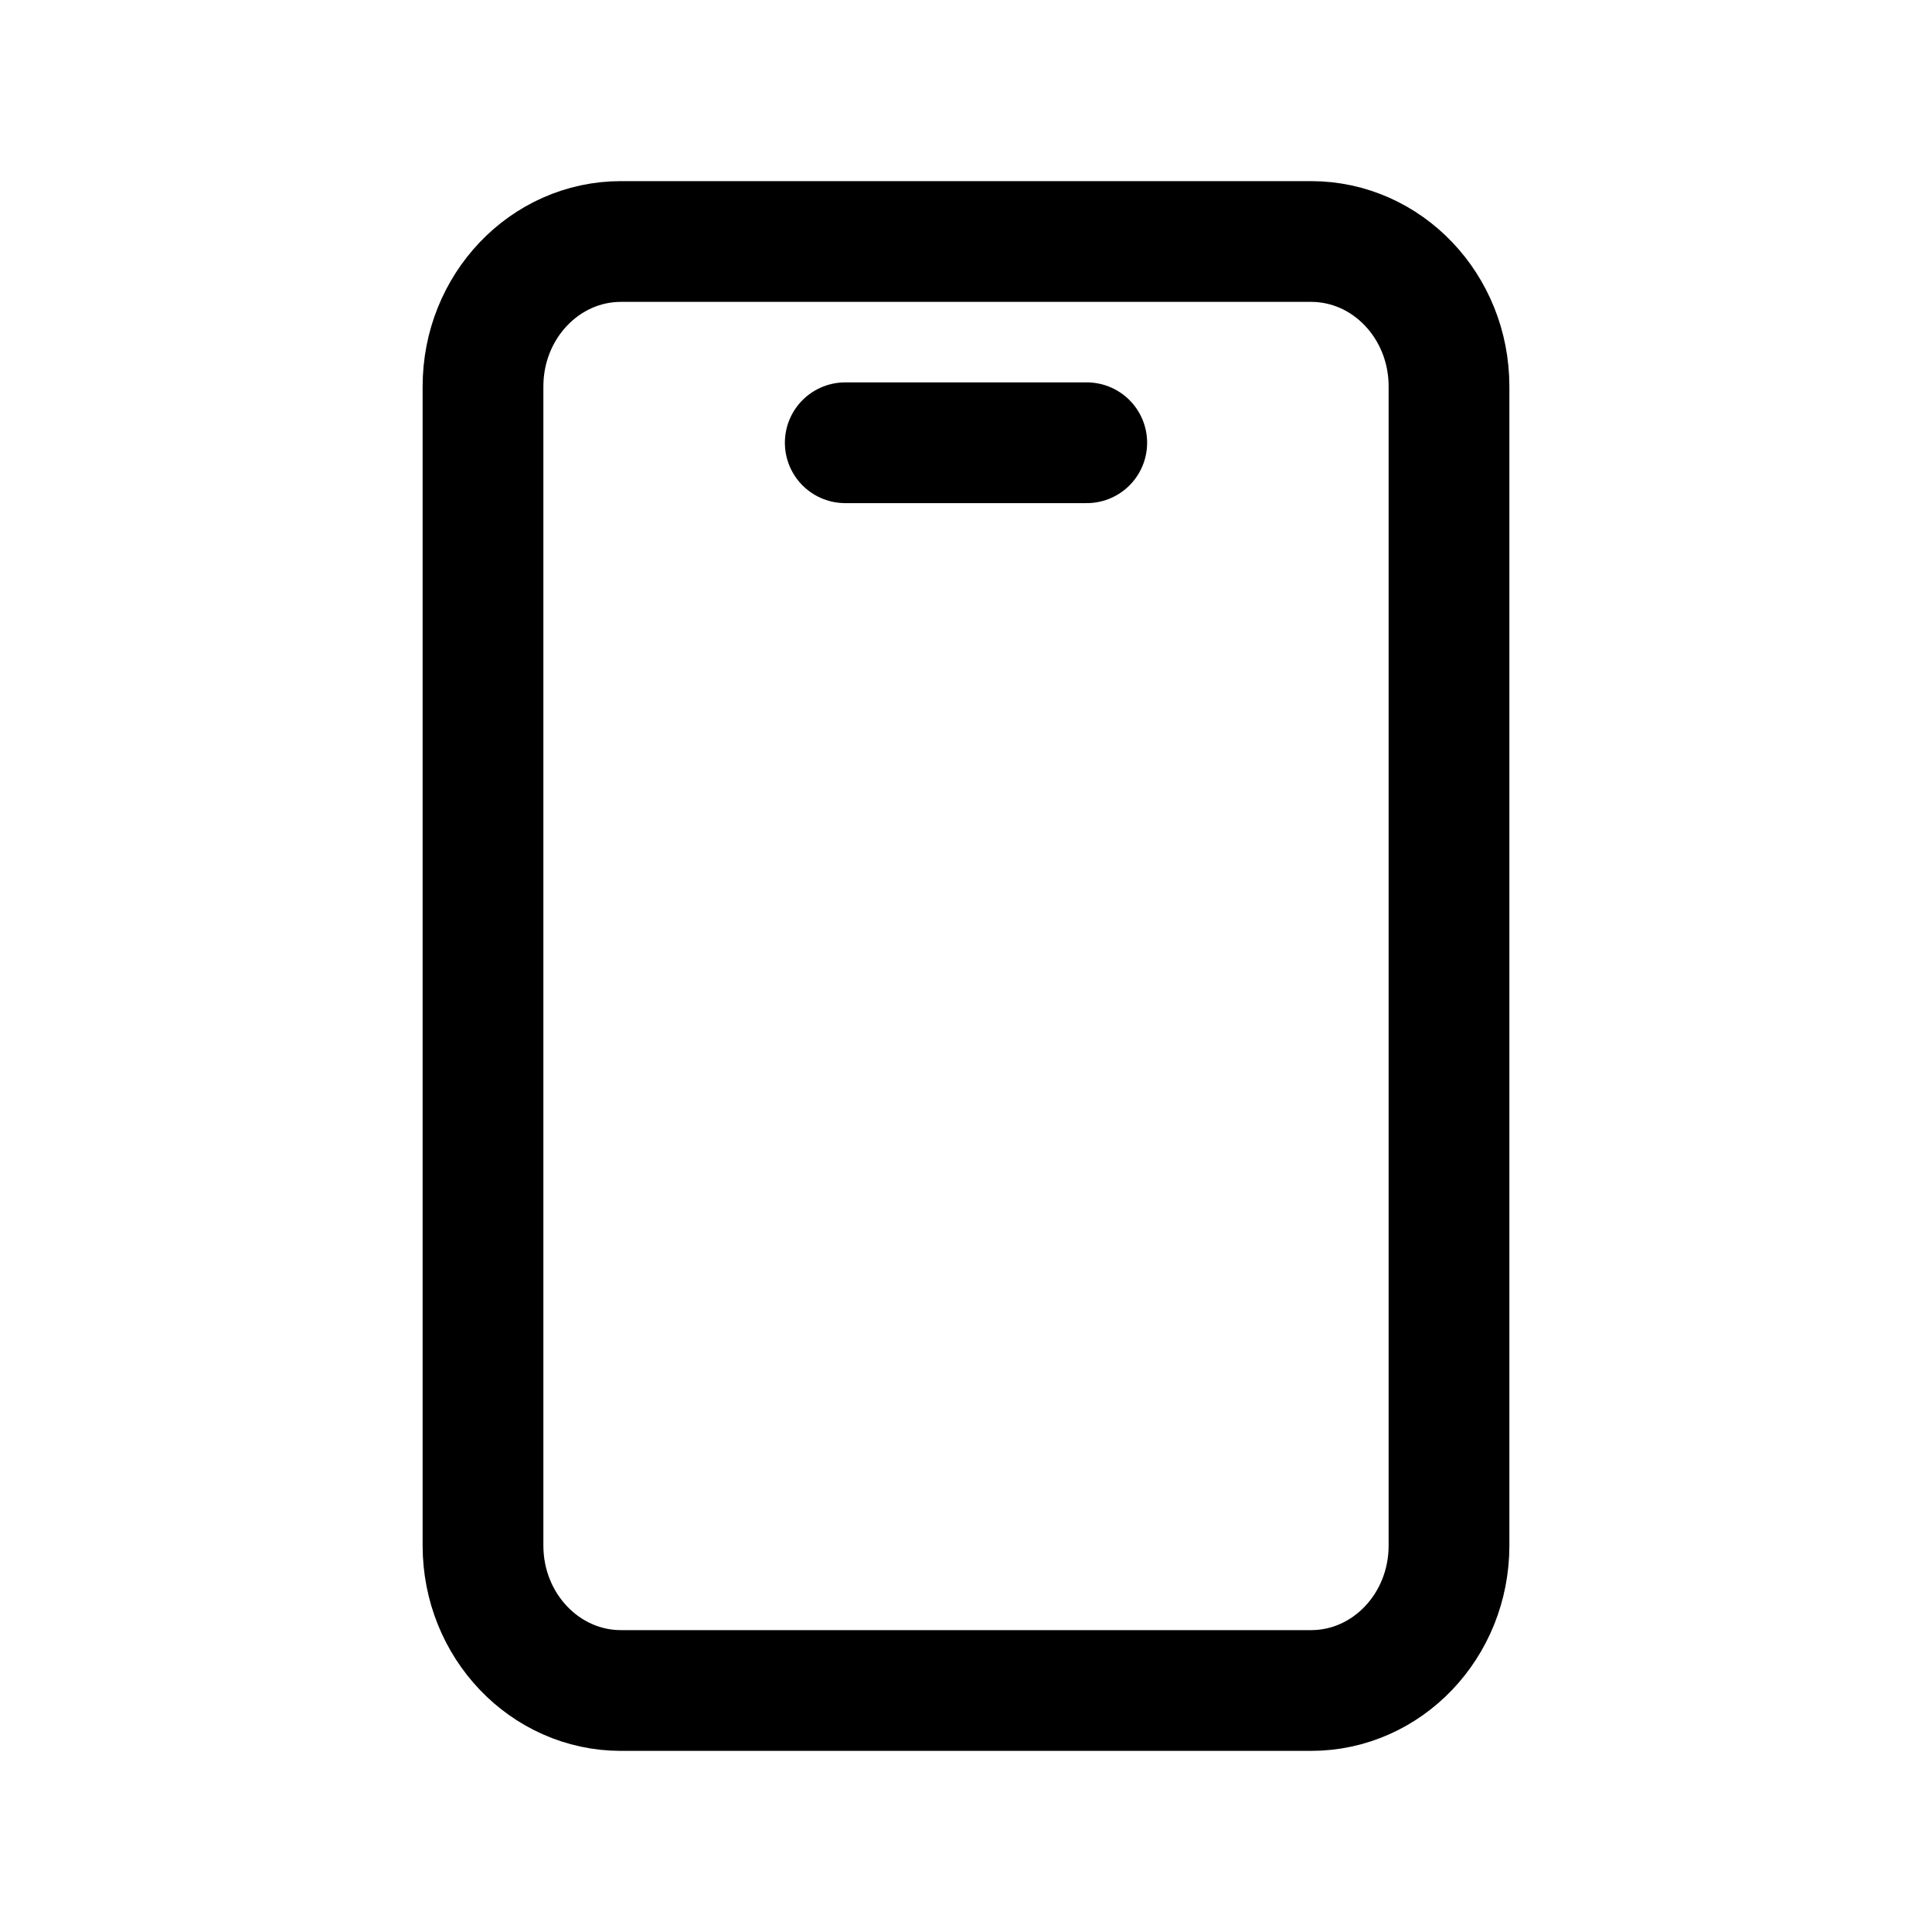
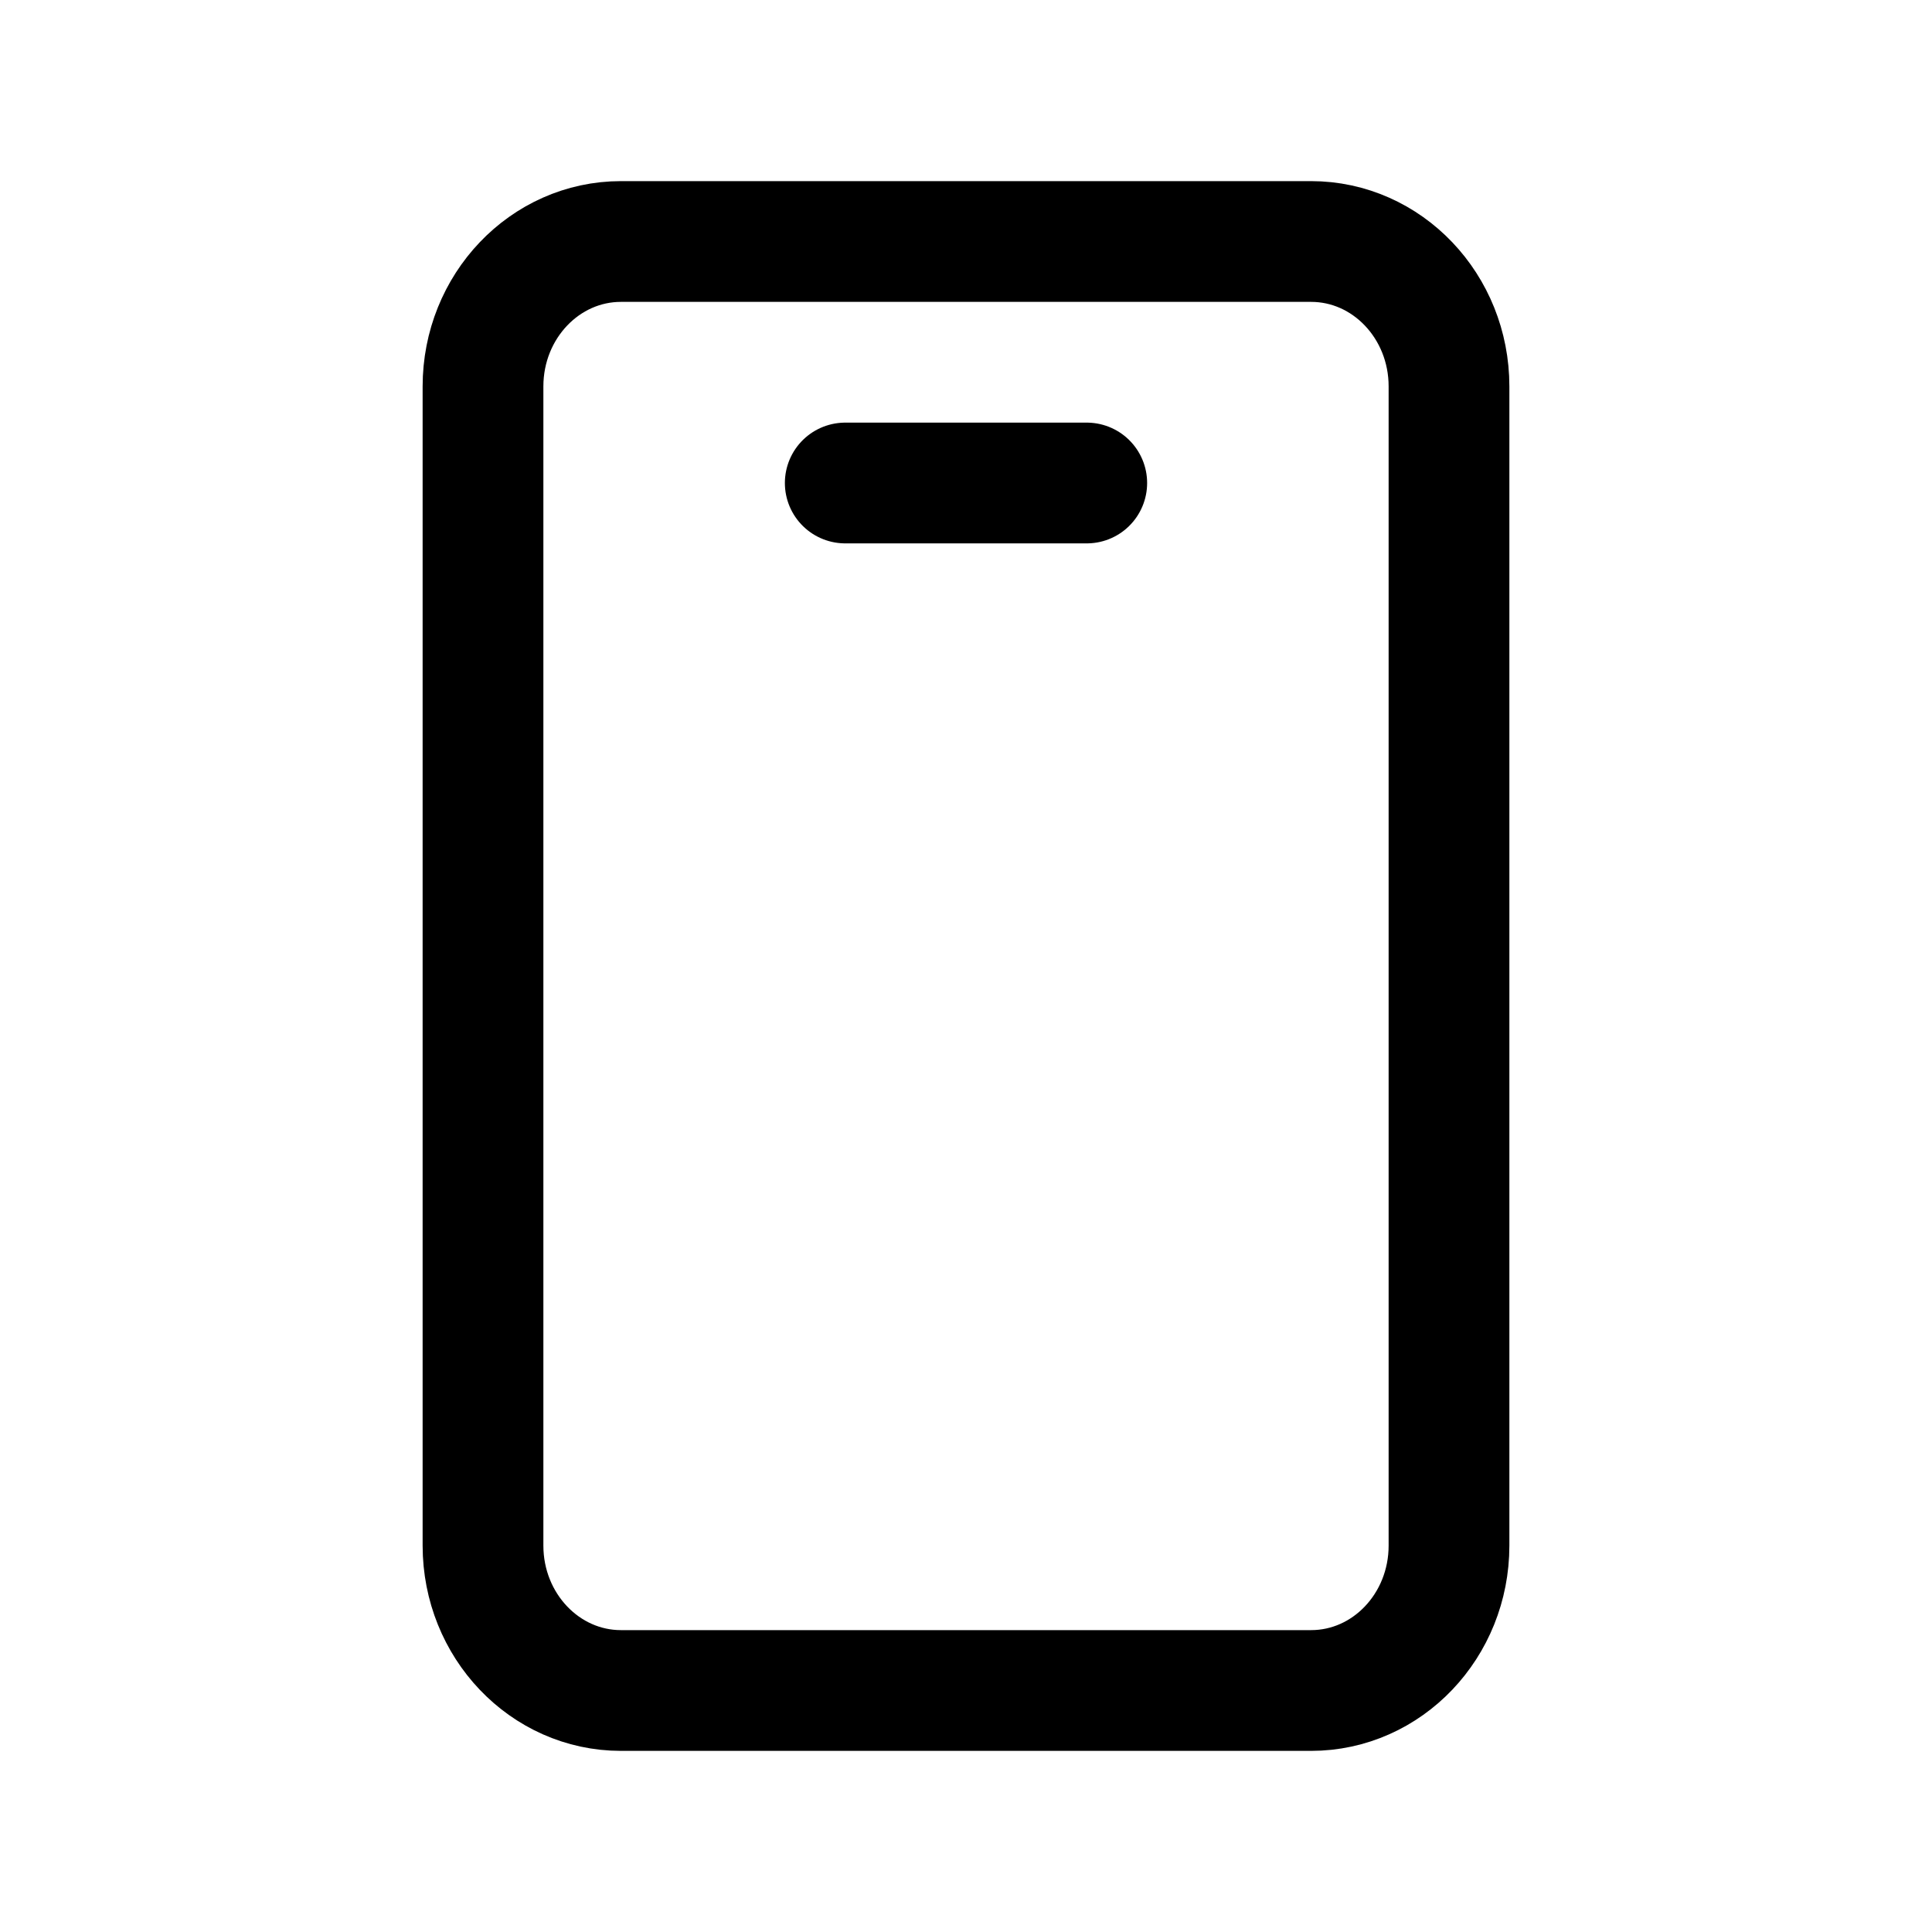
<svg xmlns="http://www.w3.org/2000/svg" width="24" height="24" fill="none" viewBox="0 0 24 24" stroke-width="1.5" stroke-linecap="round" stroke-linejoin="round" stroke="currentColor">
-   <path d="M16.286 3H7.714C6.768 3 6 3.806 6 4.8v14.4c0 .994.768 1.8 1.714 1.8h8.572c.947 0 1.714-.806 1.714-1.8V4.8c0-.994-.767-1.8-1.714-1.8ZM10.5 5.5h3" />
+   <path d="M16.286 3H7.714C6.768 3 6 3.806 6 4.8v14.4c0 .994.768 1.8 1.714 1.8h8.572c.947 0 1.714-.806 1.714-1.8V4.8c0-.994-.767-1.8-1.714-1.8ZM10.5 6h3" />
</svg>
